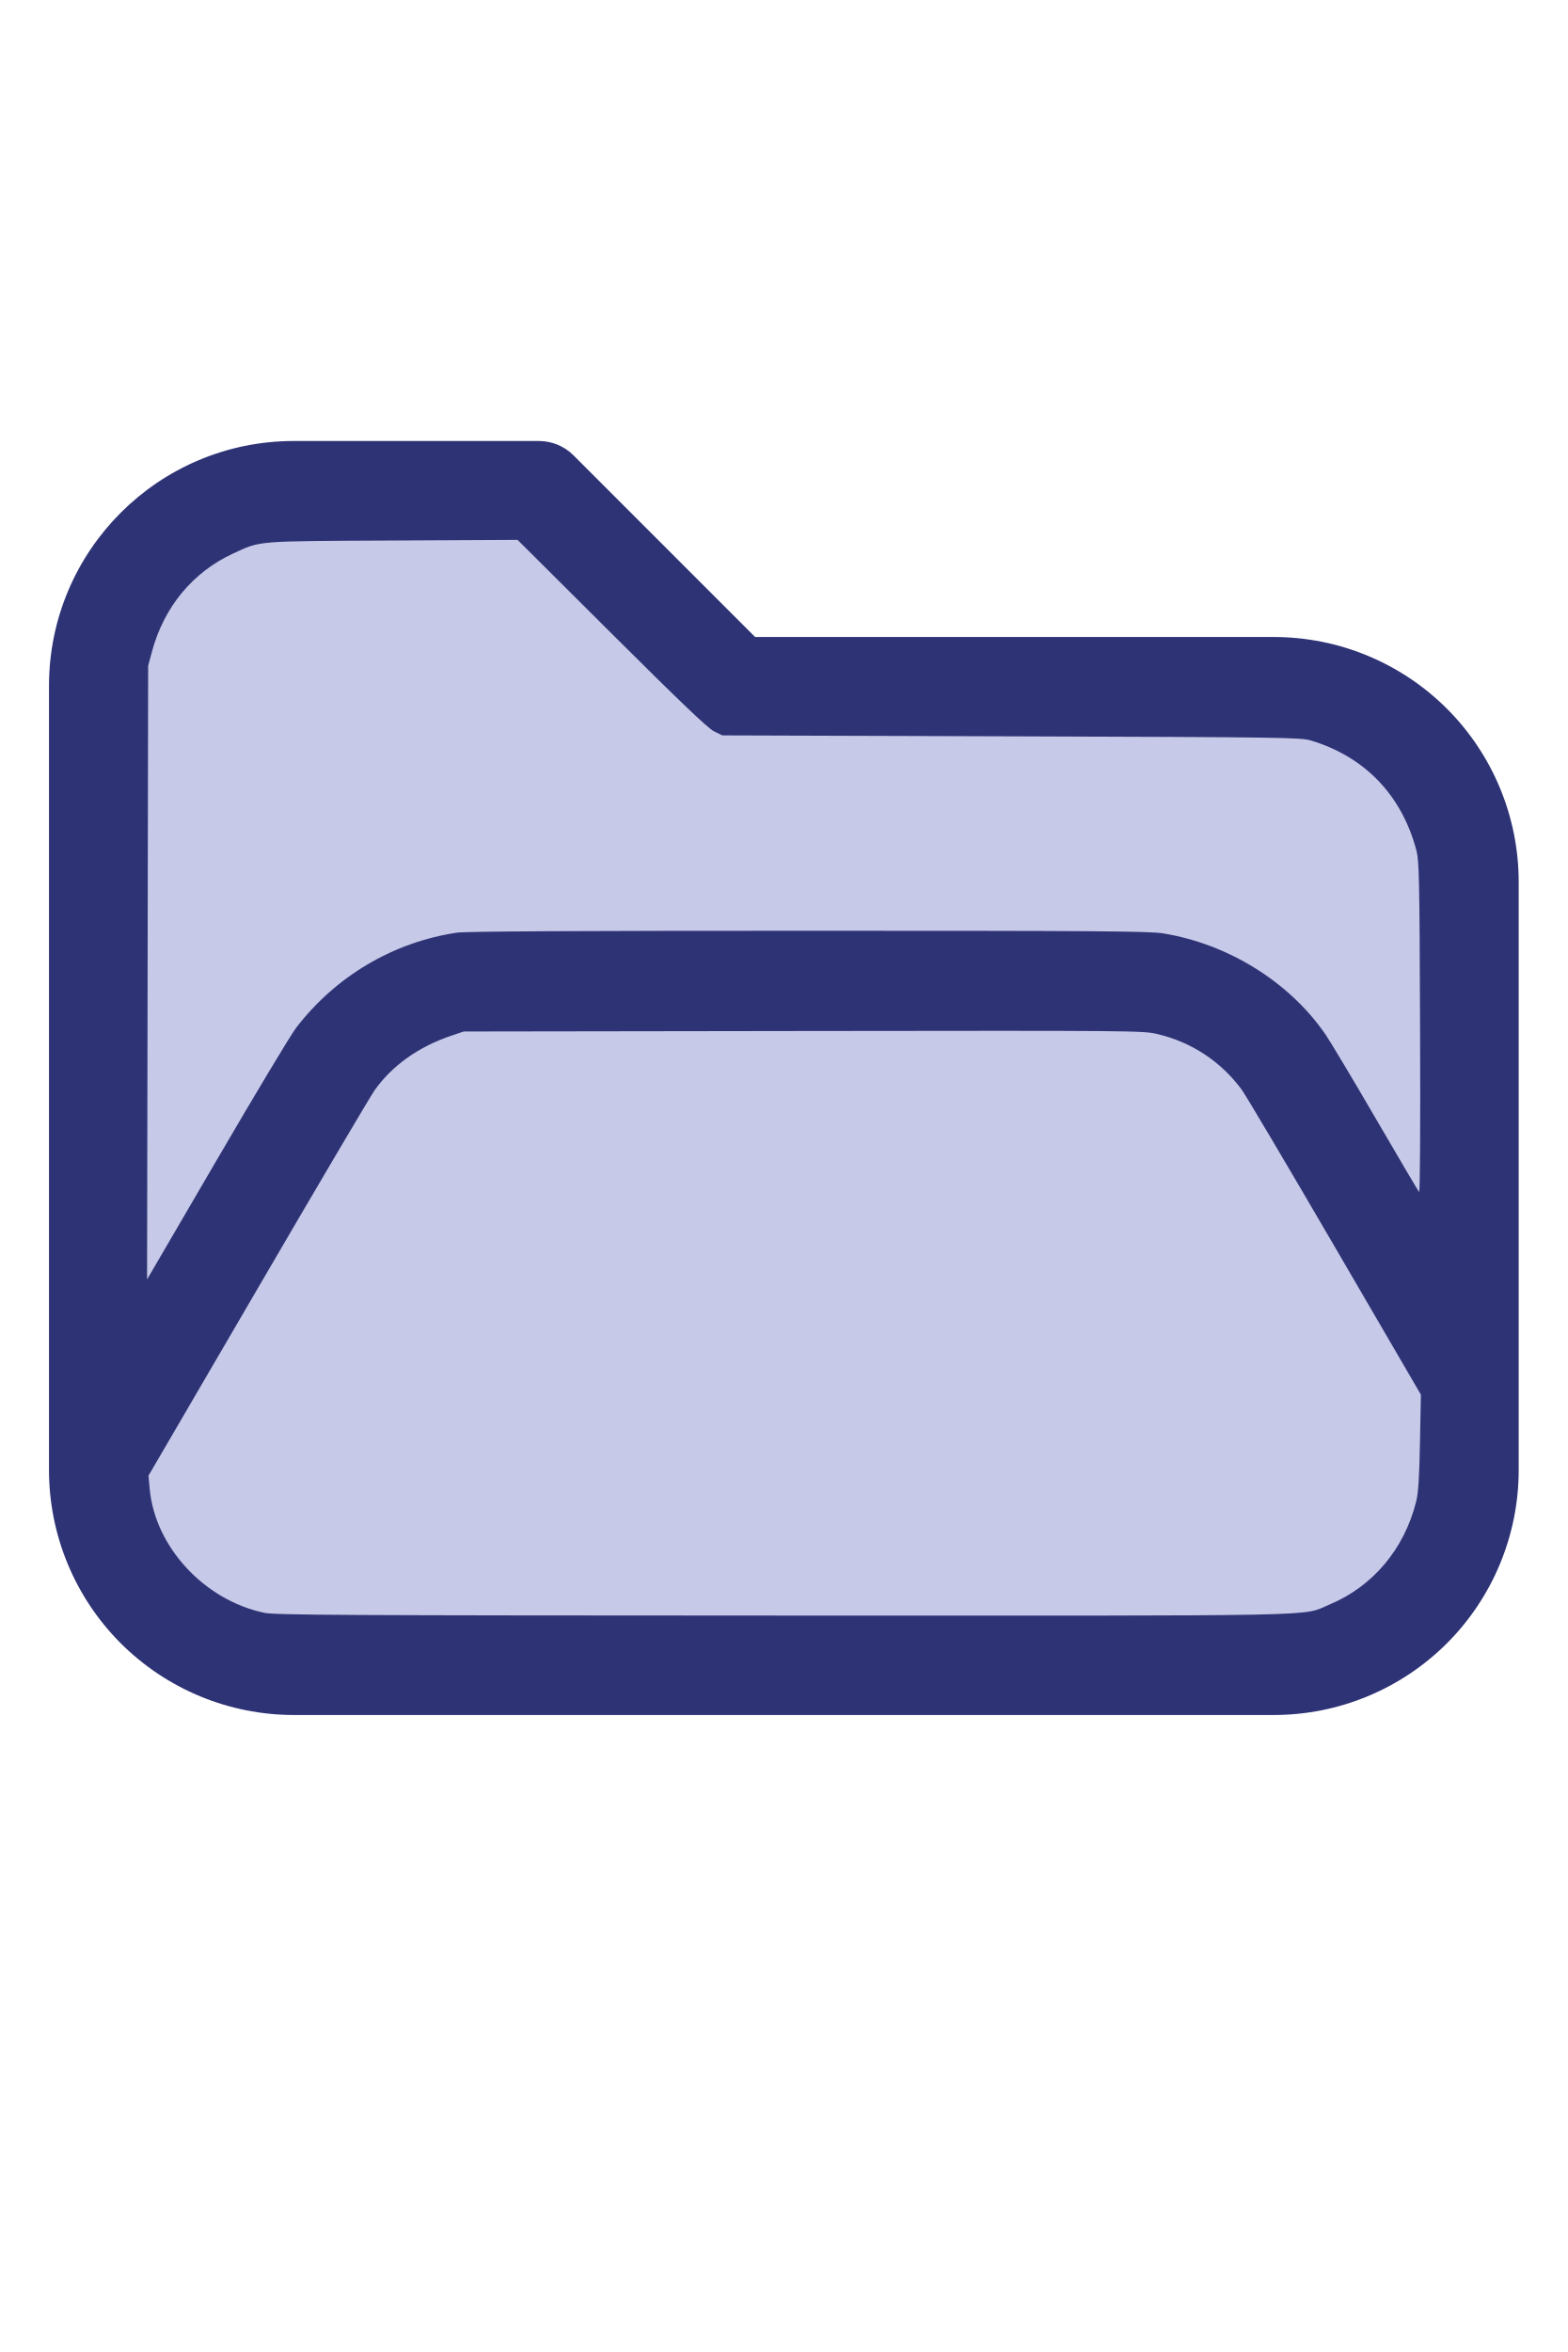
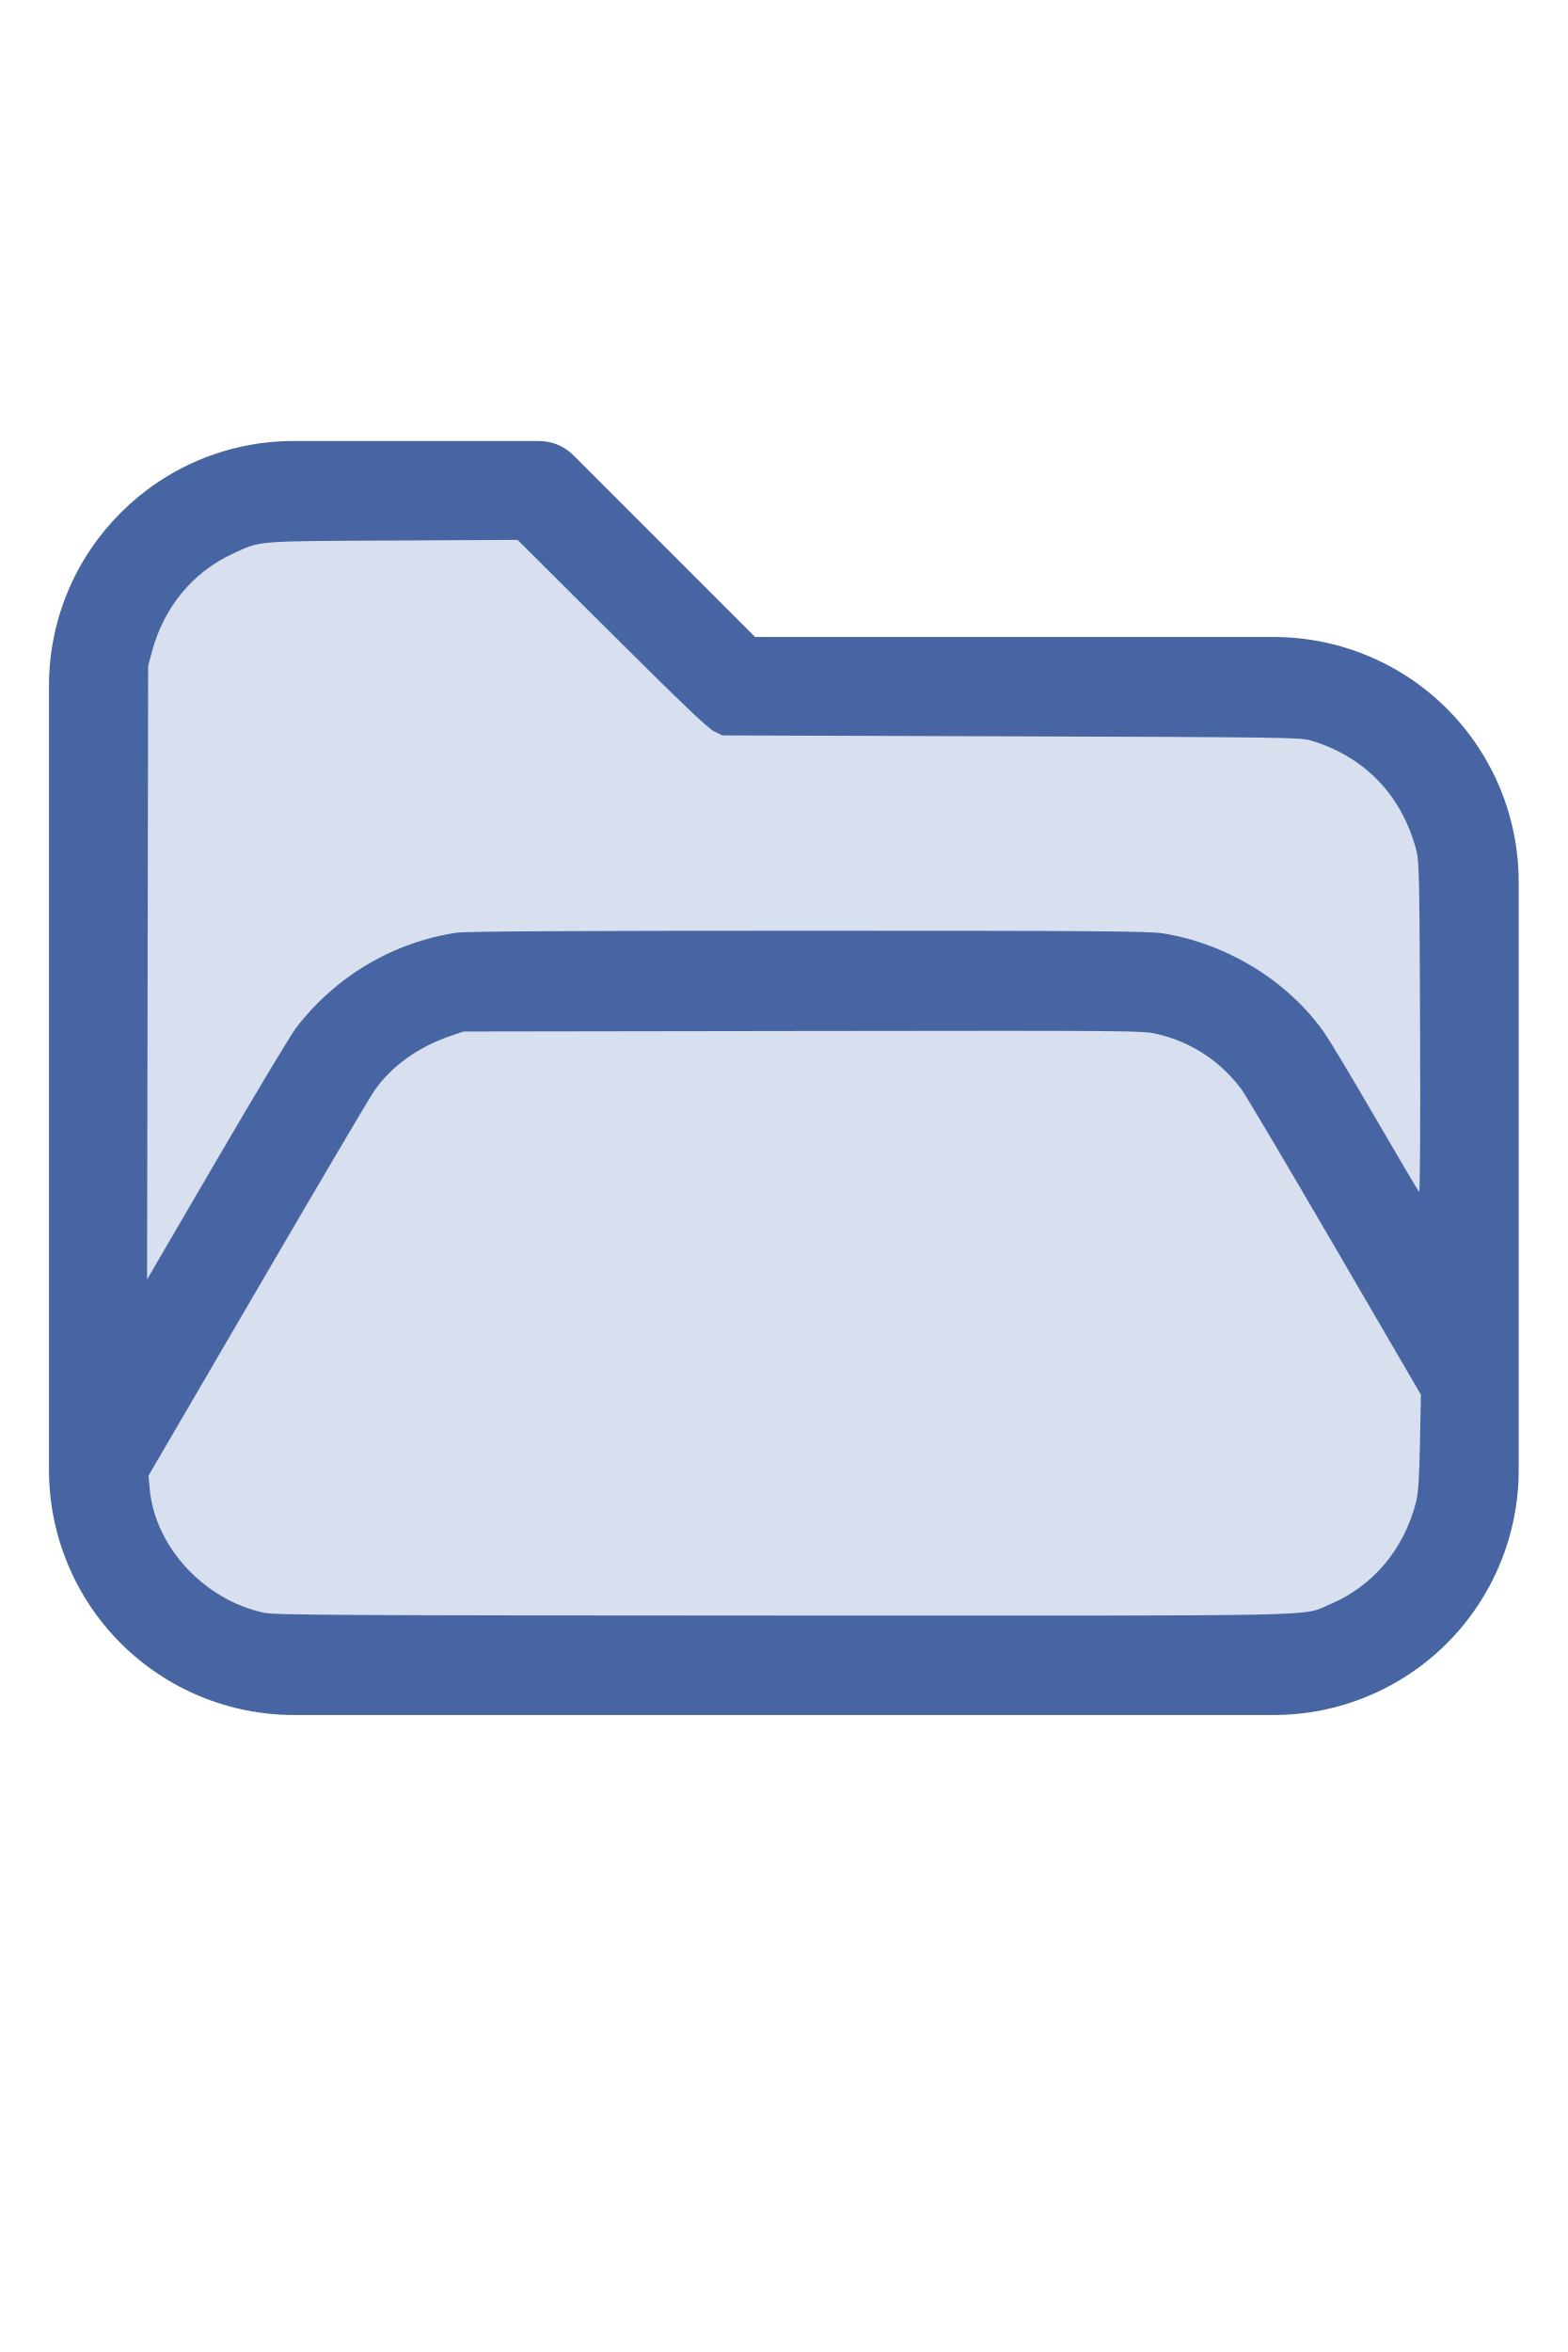
<svg xmlns="http://www.w3.org/2000/svg" version="1.1" width="16" height="24" viewBox="0 0 32 32" xml:space="preserve">
-   <g style="fill:#2E3375;">
+   <g style="fill:#4665A2;">
    <path d="M1,5.998l0,16.002c-0,1.326 0.527,2.598 1.464,3.536c0.938,0.937 2.21,1.464 3.536,1.464c5.322,0 14.678,-0 20,0c1.326,0 2.598,-0.527 3.536,-1.464c0.937,-0.938 1.464,-2.21 1.464,-3.536c0,-3.486 0,-8.514 0,-12c0,-1.326 -0.527,-2.598 -1.464,-3.536c-0.938,-0.937 -2.21,-1.464 -3.536,-1.464c-0,0 -10.586,0 -10.586,0c0,-0 -3.707,-3.707 -3.707,-3.707c-0.187,-0.188 -0.442,-0.293 -0.707,-0.293l-5.002,0c-2.76,0 -4.998,2.238 -4.998,4.998Zm28,14.415l-3.456,-5.925c-0.538,-0.921 -1.524,-1.488 -2.591,-1.488c-0,0 -12.905,0 -12.906,0c-1.067,0 -2.053,0.567 -2.591,1.488l-4.453,7.635c0.03,0.751 0.342,1.465 0.876,1.998c0.562,0.563 1.325,0.879 2.121,0.879l20,0c0.796,0 1.559,-0.316 2.121,-0.879c0.563,-0.562 0.879,-1.325 0.879,-2.121l0,-1.587Zm0,-3.969l0,-6.444c0,-0.796 -0.316,-1.559 -0.879,-2.121c-0.562,-0.563 -1.325,-0.879 -2.121,-0.879c-7.738,0 -11,0 -11,0c-0.265,0 -0.52,-0.105 -0.707,-0.293c-0,0 -3.707,-3.707 -3.707,-3.707c-0,0 -4.588,0 -4.588,0c-1.656,0 -2.998,1.342 -2.998,2.998l0,12.16l2.729,-4.677c0.896,-1.536 2.54,-2.481 4.318,-2.481c3.354,0 9.552,0 12.906,0c1.778,0 3.422,0.945 4.318,2.481l1.729,2.963Z" id="path2" />
  </g>
-   <g style="fill:#C7C9E8;stroke-width:0;">
+   <g style="fill:#D8DFEE;stroke-width:0;">
    <path d="M 5.388,24.913 C 4.16,24.651 3.157,23.559 3.054,22.371 L 3.031,22.116 5.261,18.294 C 6.487,16.191 7.56,14.373 7.645,14.253 8.004,13.746 8.542,13.363 9.21,13.137 l 0.255,-0.086 6.929,-0.01 c 6.805,-0.009 6.935,-0.008 7.234,0.063 0.696,0.165 1.29,0.557 1.715,1.13 0.082,0.11 0.939,1.557 1.905,3.215 l 1.756,3.014 -0.019,0.972 c -0.014,0.725 -0.034,1.032 -0.078,1.209 -0.243,0.971 -0.887,1.735 -1.772,2.103 -0.588,0.244 0.247,0.227 -11.162,0.224 -9.028,-0.003 -10.364,-0.01 -10.586,-0.057 z" id="path199" />
    <path d="M 3.013,11.85 3.024,5.588 3.102,5.297 C 3.348,4.386 3.936,3.676 4.757,3.297 5.329,3.033 5.181,3.045 8.013,3.031 l 2.552,-0.013 1.919,1.911 c 1.404,1.398 1.964,1.933 2.089,1.995 l 0.171,0.084 5.898,0.019 c 5.553,0.018 5.91,0.023 6.116,0.085 1.102,0.332 1.857,1.118 2.154,2.244 0.056,0.214 0.064,0.564 0.075,3.622 0.008,2.032 -5.42e-4,3.371 -0.02,3.349 -0.018,-0.02 -0.414,-0.691 -0.88,-1.492 -0.466,-0.801 -0.931,-1.578 -1.033,-1.727 -0.736,-1.069 -1.984,-1.844 -3.316,-2.06 -0.28,-0.045 -1.345,-0.053 -7.239,-0.053 -4.714,-1.09e-4 -6.993,0.012 -7.172,0.039 -1.3,0.193 -2.477,0.89 -3.284,1.944 -0.108,0.141 -0.836,1.353 -1.618,2.695 L 3.002,18.111 Z" id="path201" />
  </g>
</svg>
